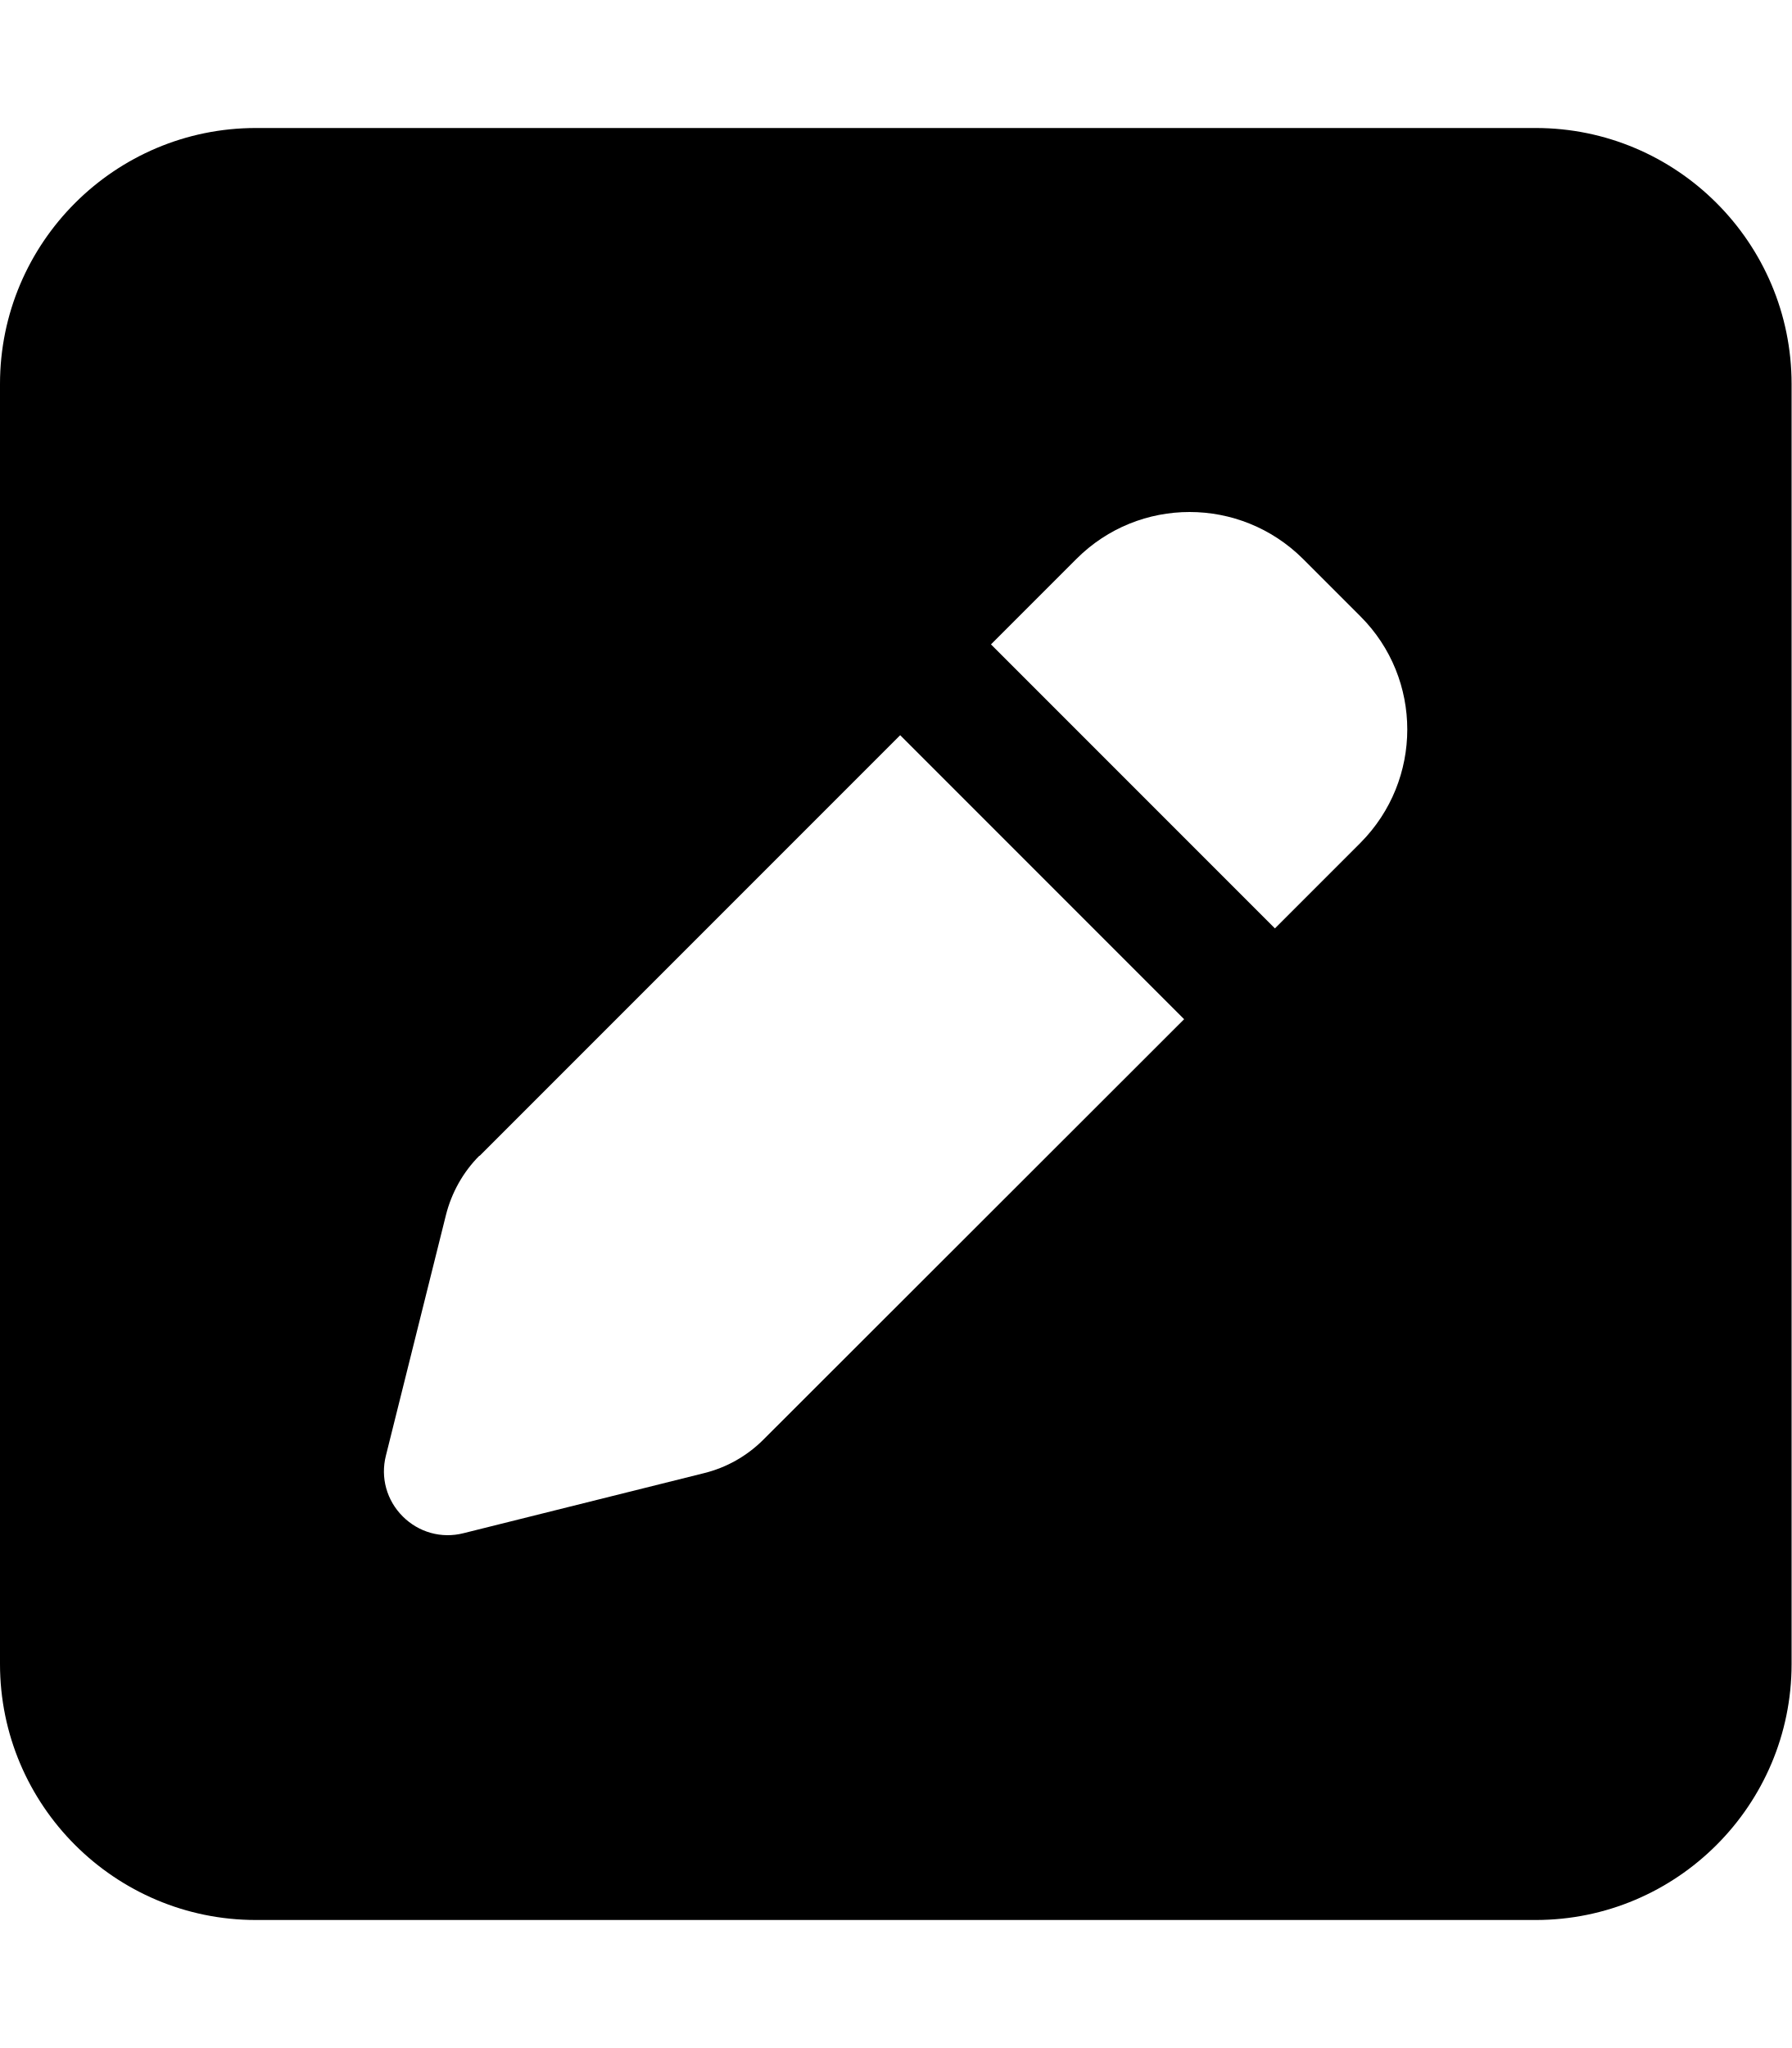
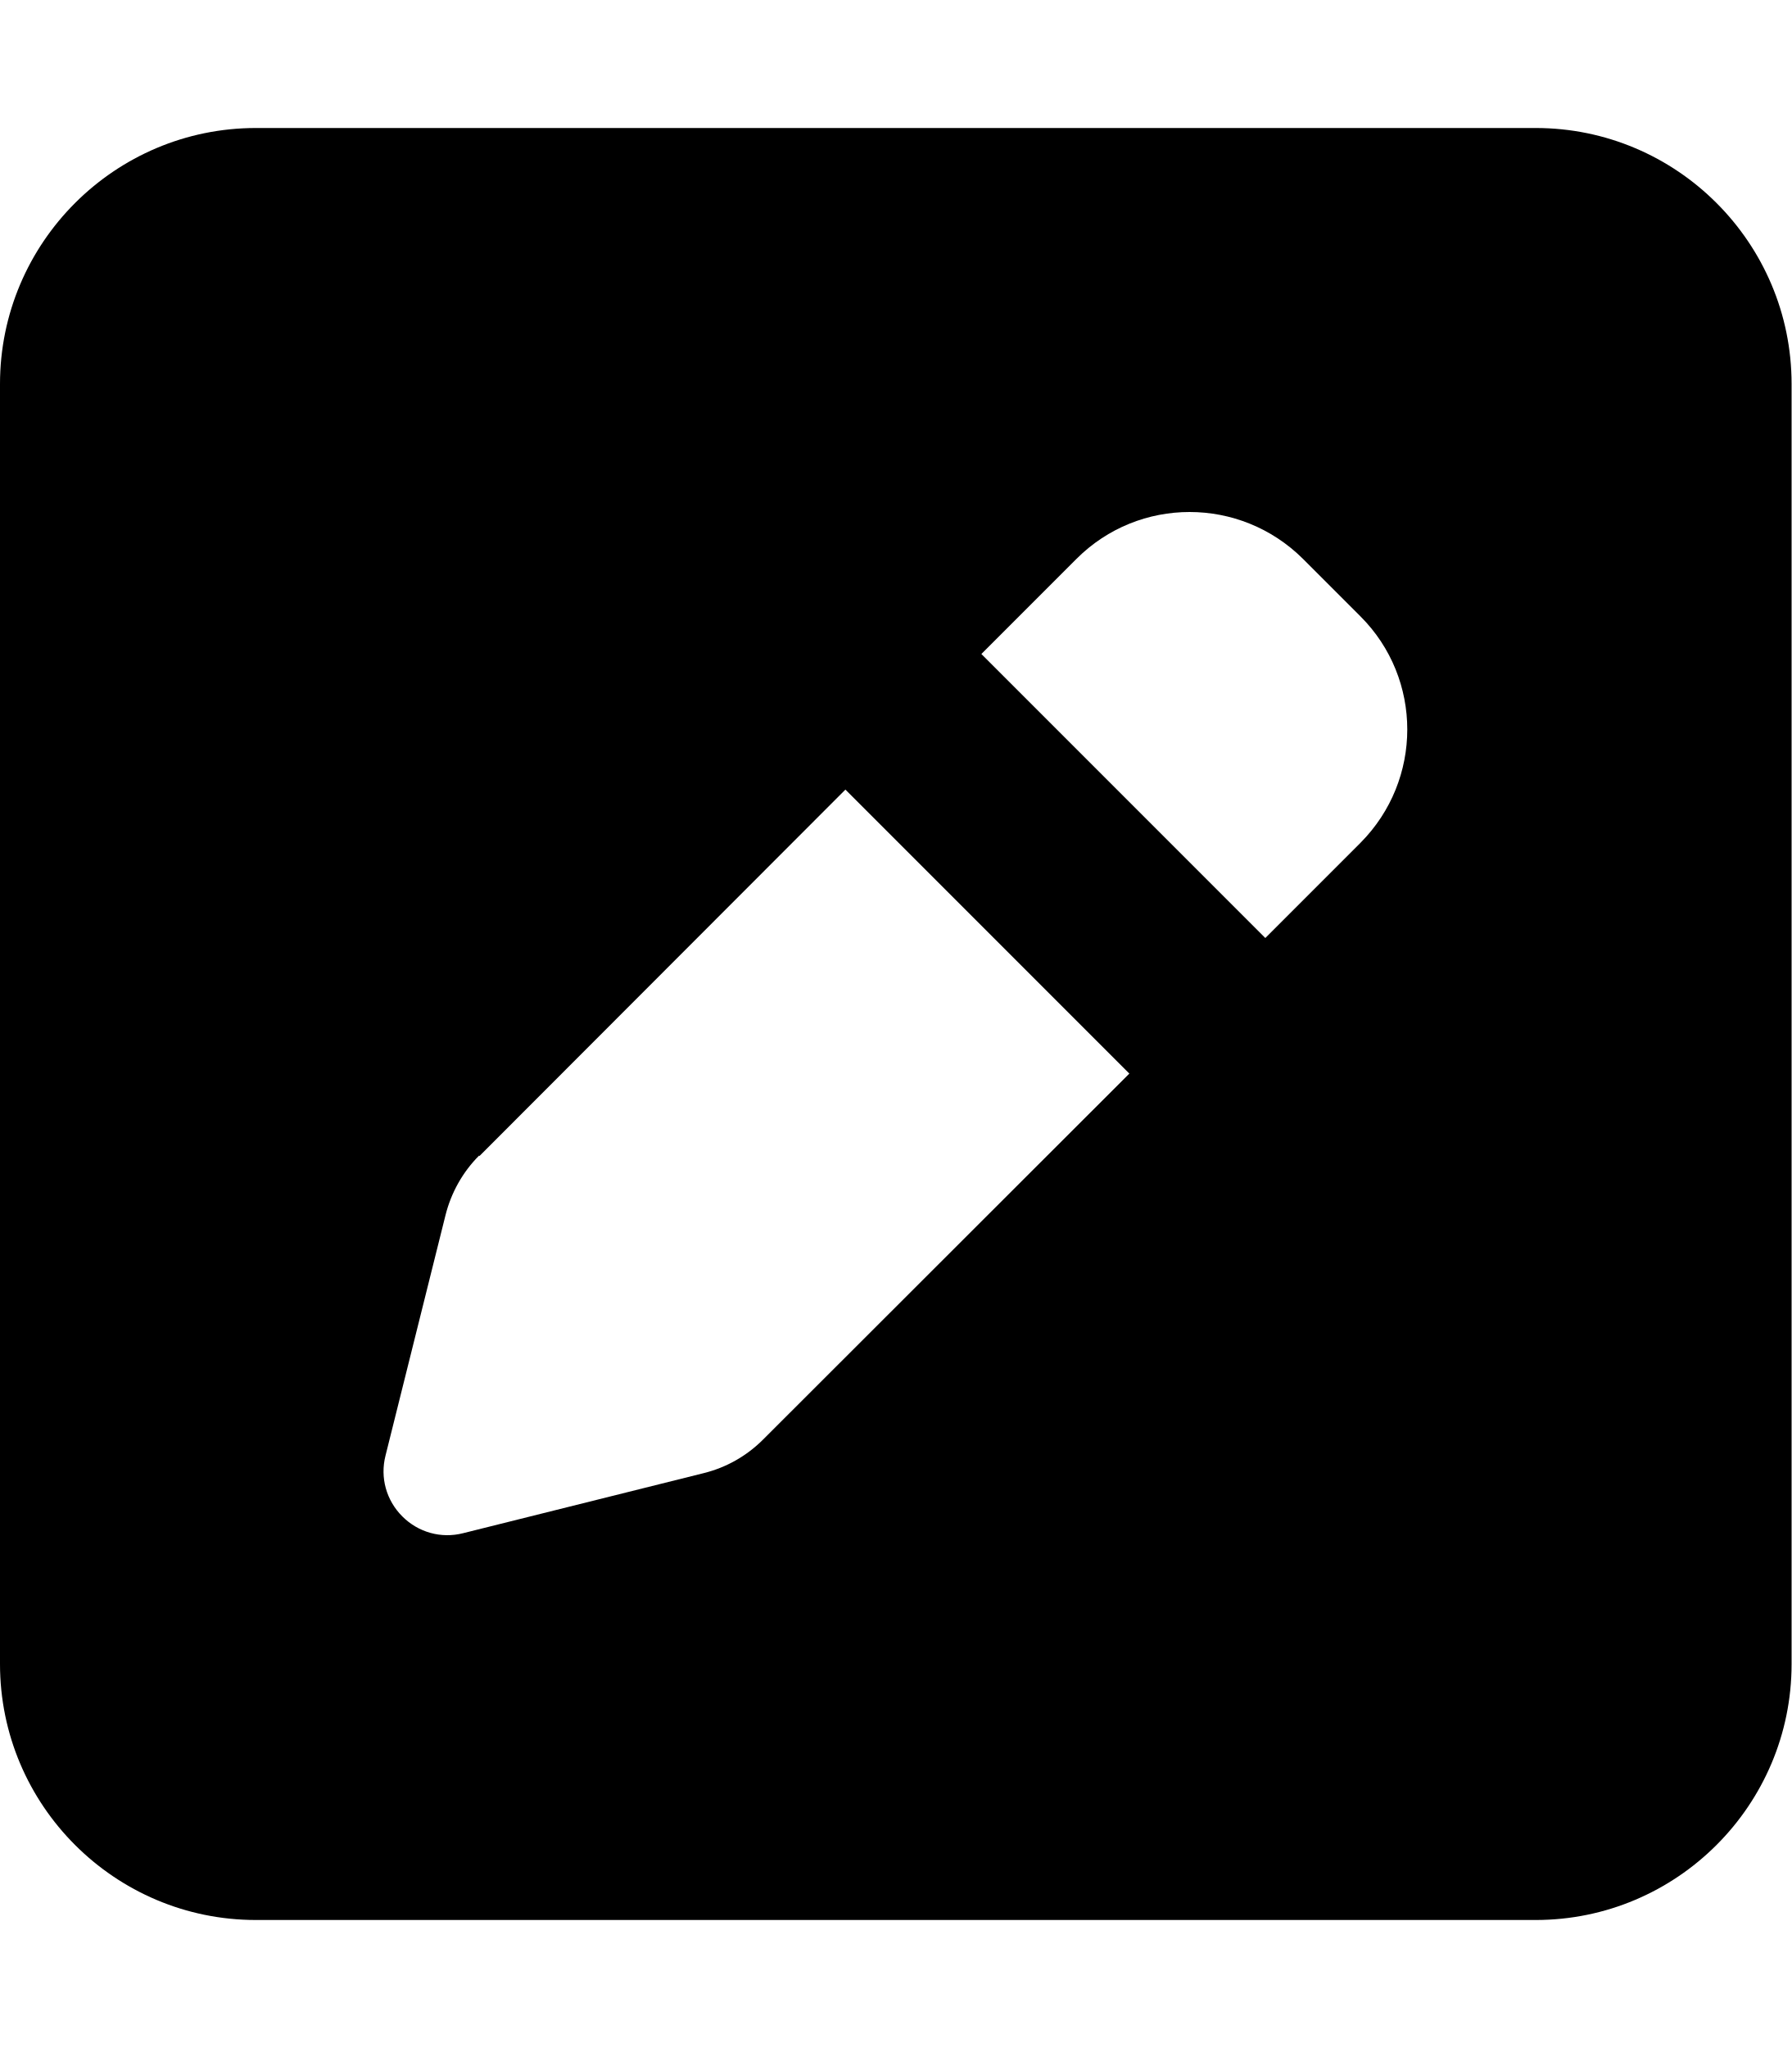
<svg xmlns="http://www.w3.org/2000/svg" viewBox="0 0 448 512">
-   <path d="M64 32C28.7 32 0 60.7 0 96V416c0 35.3 28.7 64 64 64H384c35.3 0 64-28.7 64-64V96c0-35.3-28.7-64-64-64H64zM325.8 139.7l14.4 14.4c15.6 15.6 15.6 40.9 0 56.6l-21.4 21.4-71-71 21.4-21.4c15.6-15.6 40.9-15.6 56.6 0zM119.9 289L225.1 183.8l71 71L190.9 359.9c-4.1 4.1-9.2 7-14.9 8.4l-60.1 15c-5.5 1.4-11.2-.2-15.2-4.2s-5.6-9.7-4.2-15.2l15-60.1c1.4-5.6 4.3-10.8 8.4-14.9z" />
+   <path fill="currentColor" d="M64 32C28.7 32 0 60.7 0 96L0 416c0 35.3 28.7 64 64 64l320 0c35.3 0 64-28.7 64-64l0-320c0-35.3-28.7-64-64-64L64 32zM325.8 139.7l14.4 14.4c15.6 15.6 15.6 40.9 0 56.6l-23.8 23.8-71-71 23.8-23.8c15.6-15.6 40.9-15.6 56.6 0zM119.9 289l91.5-91.6 71 71-91.6 91.5c-4.1 4.1-9.2 7-14.9 8.4l-60.1 15c-5.5 1.4-11.2-.2-15.2-4.2s-5.6-9.7-4.2-15.2l15-60.1c1.4-5.6 4.3-10.8 8.4-14.9z" />
</svg>
